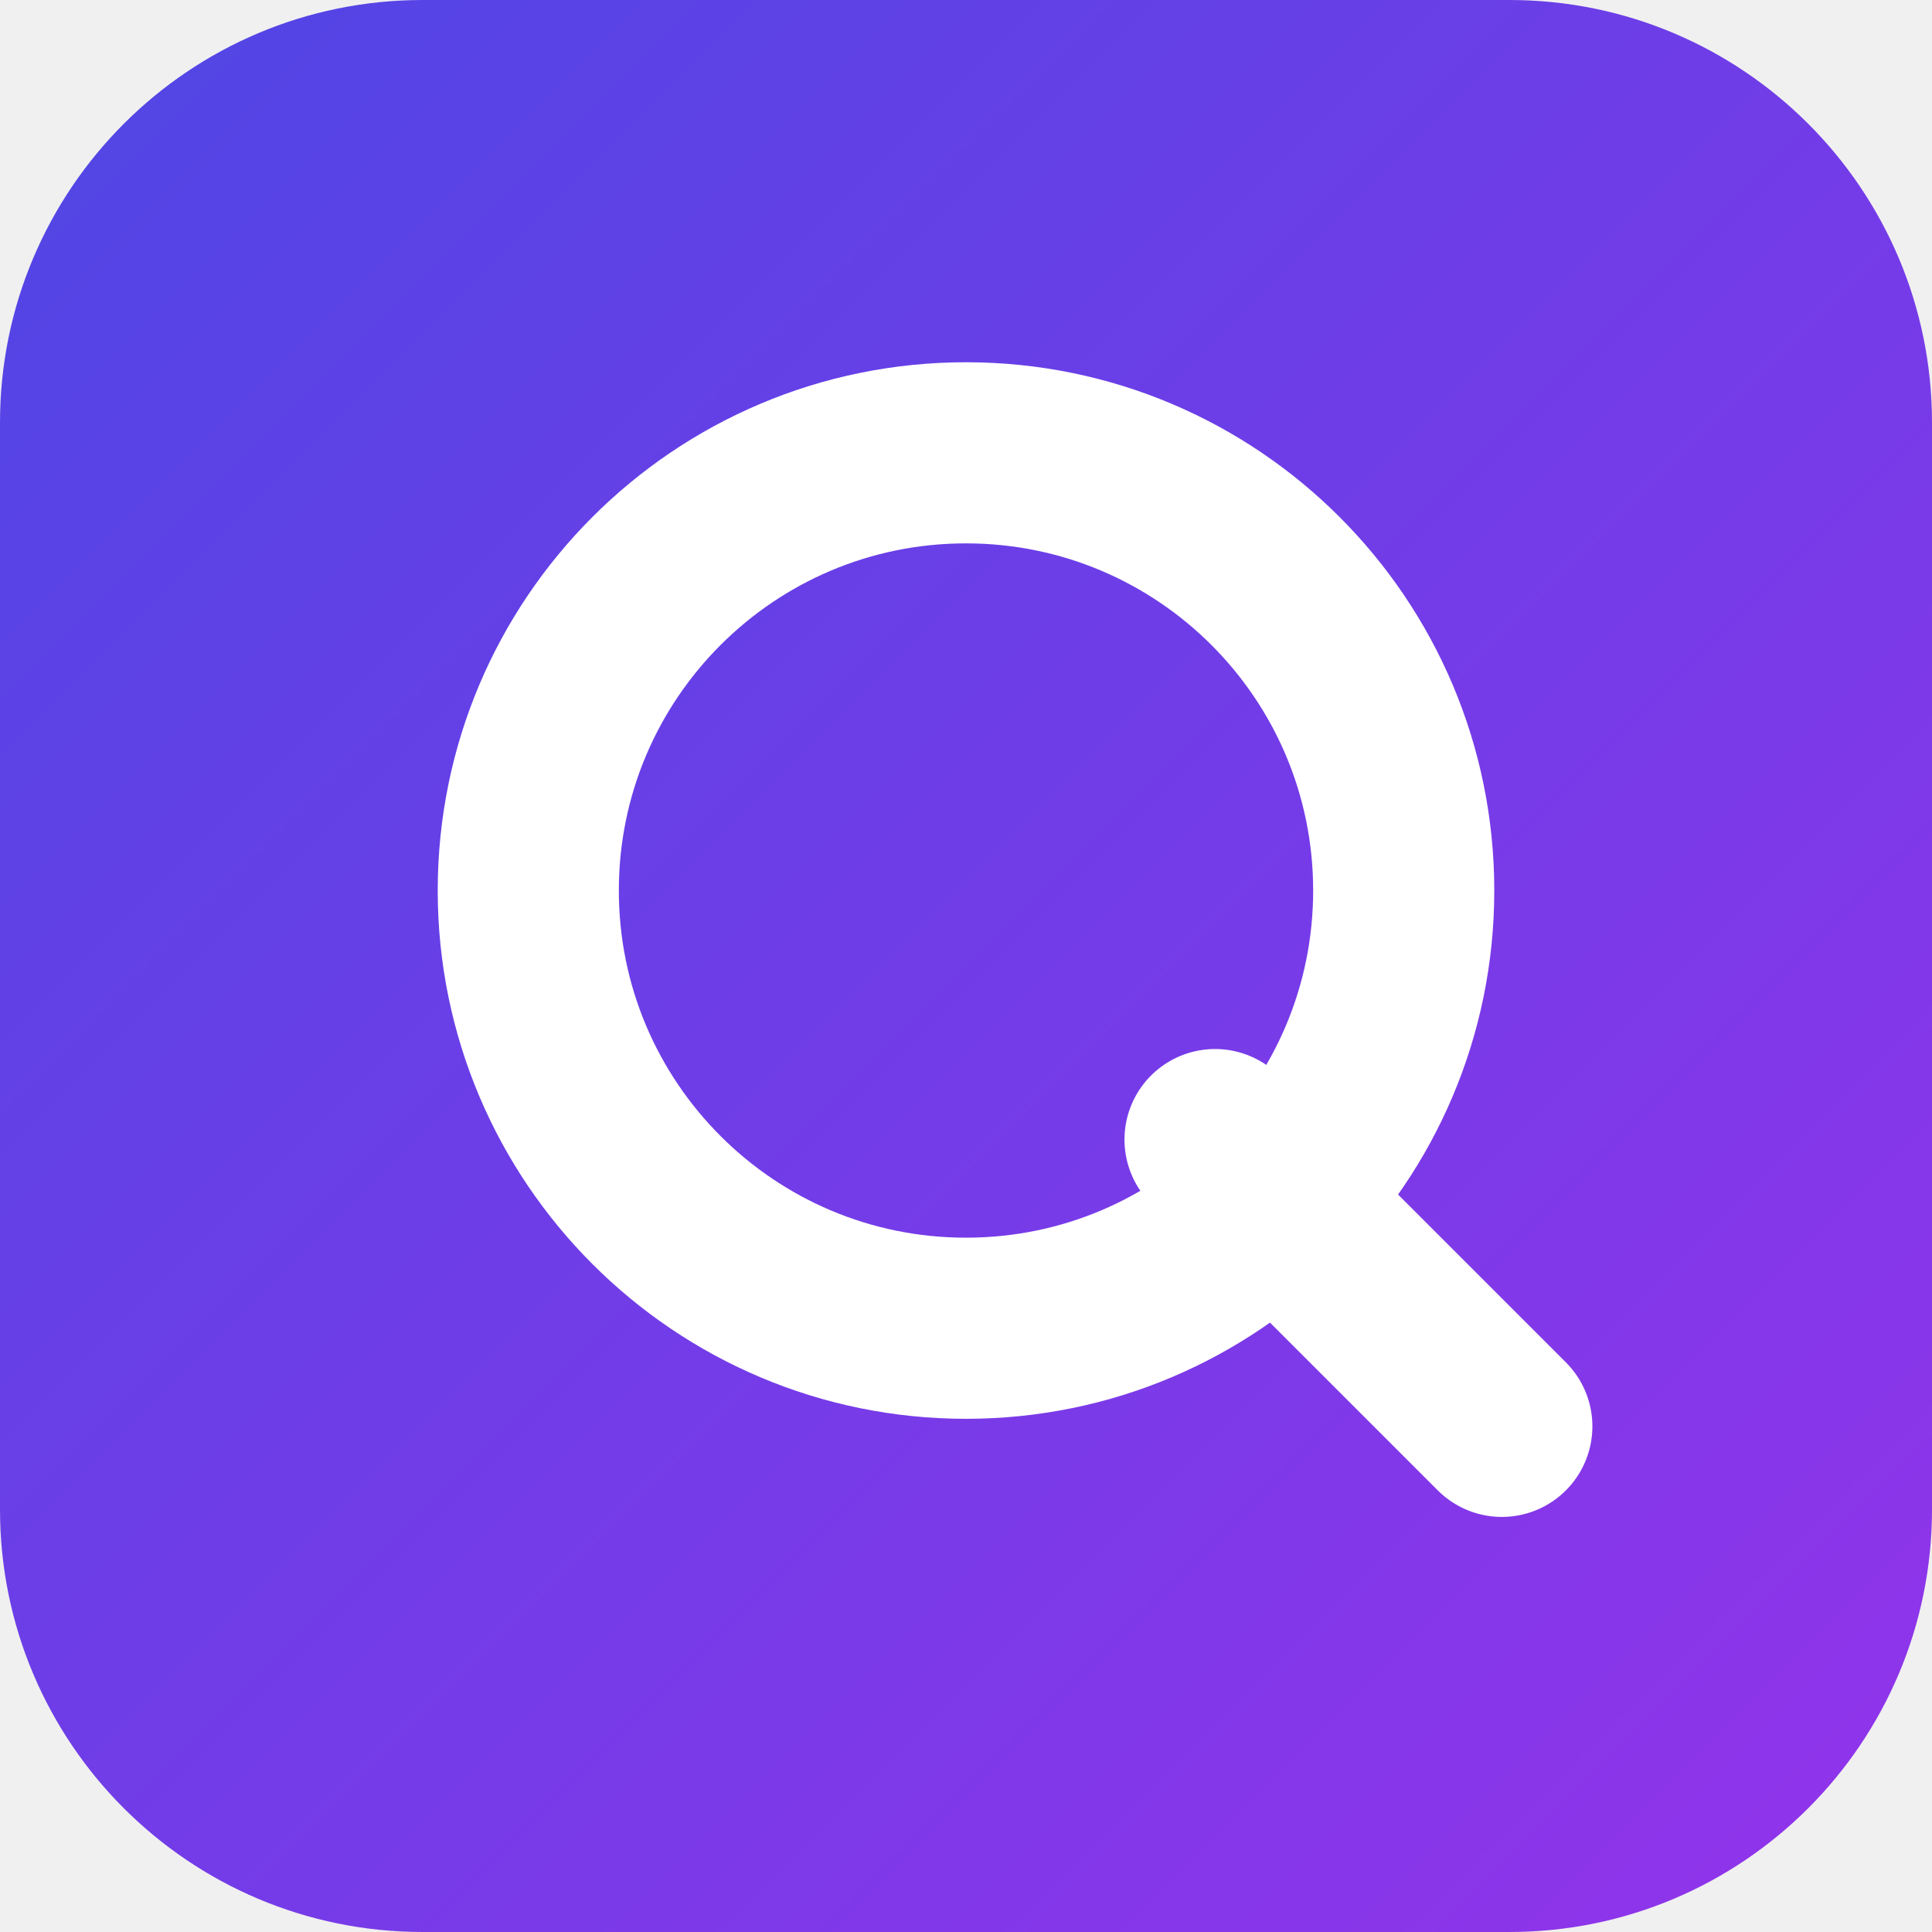
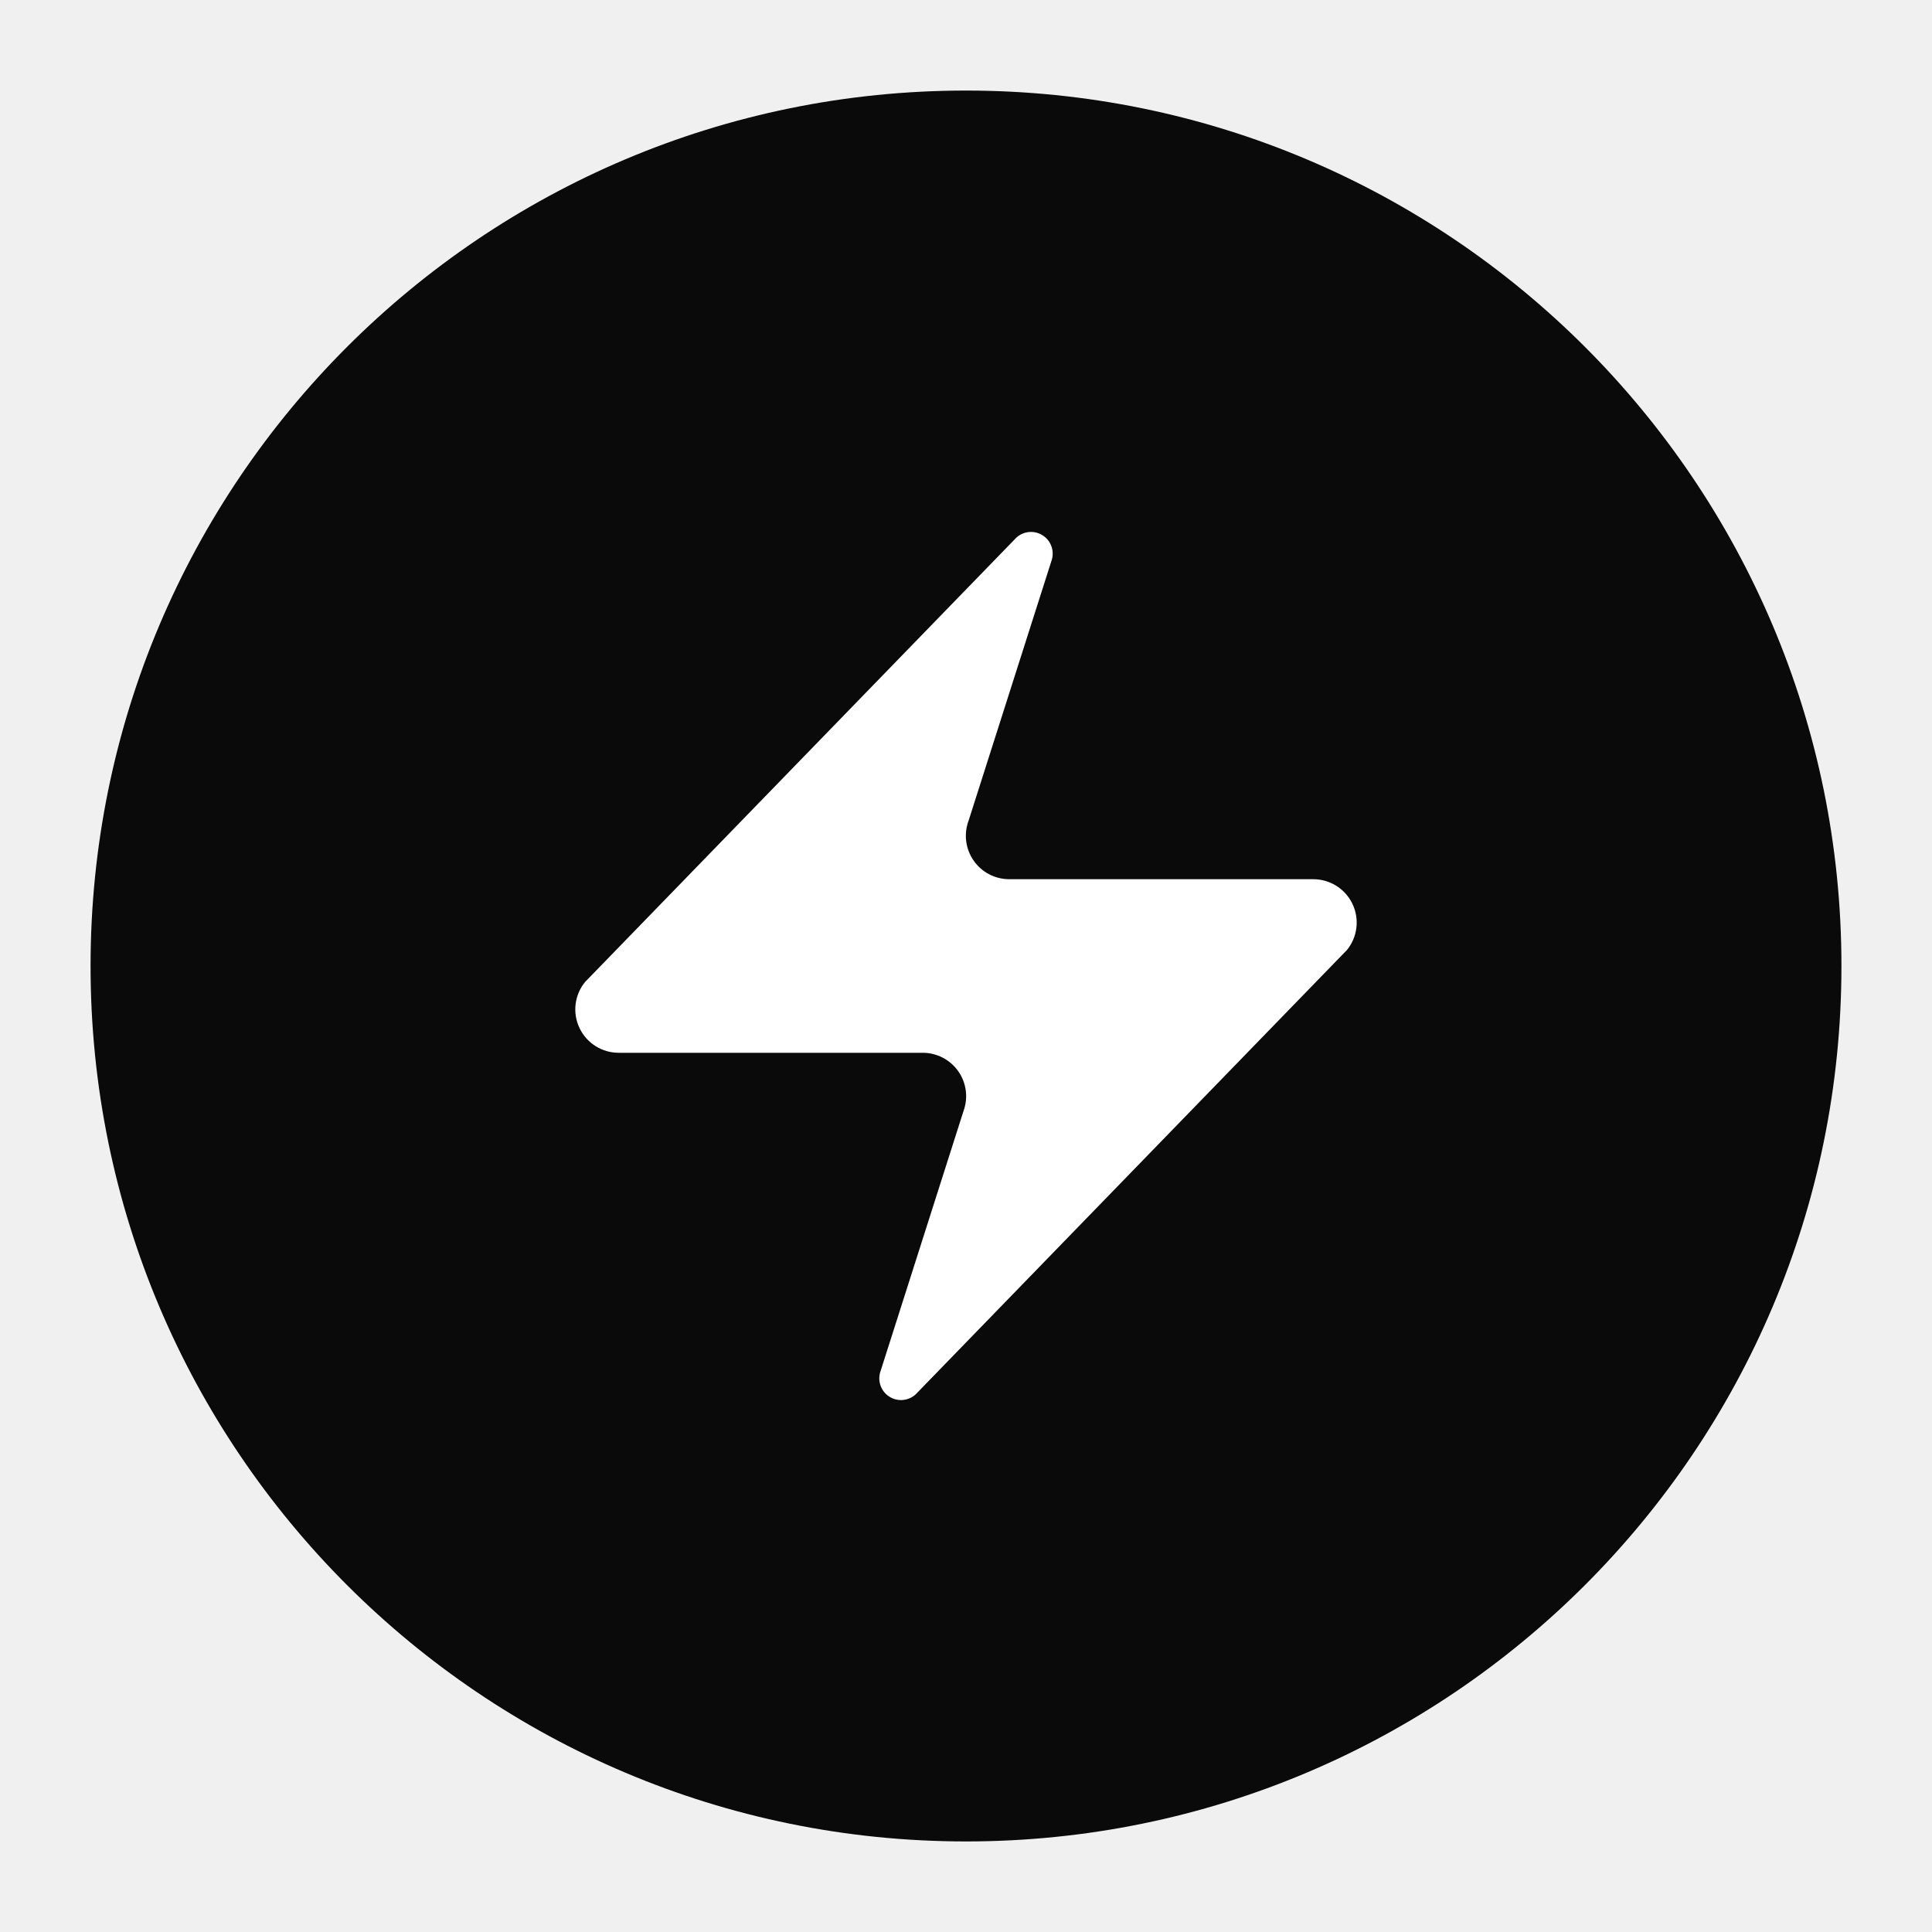
<svg xmlns="http://www.w3.org/2000/svg" viewBox="0 0 512 512" role="img" aria-label="QuizUp">
-   <defs>
-     <linearGradient id="quizup" x1="0" y1="0" x2="1" y2="1">
-       <stop offset="0" stop-color="#4f46e5" />
-       <stop offset="1" stop-color="#9333ea" />
-     </linearGradient>
-   </defs>
-   <rect width="512" height="512" rx="112" fill="url(#quizup)" />
-   <circle cx="256" cy="236" r="116" fill="none" stroke="#ffffff" stroke-width="48" />
-   <line x1="322" y1="302" x2="398" y2="378" stroke="#ffffff" stroke-width="48" stroke-linecap="round" />
+   <circle cx="256" cy="256" r="232" fill="#0a0a0a" />
+   <g transform="translate(256 256) scale(11.5) translate(-12 -12)">
+     <path fill="#ffffff" d="M4 14a1 1 0 0 1-.78-1.63l9.9-10.2a.5.5 0 0 1 .86.46l-1.92 6.02A1 1 0 0 0 13 10h7a1 1 0 0 1 .78 1.63l-9.9 10.2a.5.5 0 0 1-.86-.46l1.92-6.02A1 1 0 0 0 11 14z" />
+   </g>
</svg>
